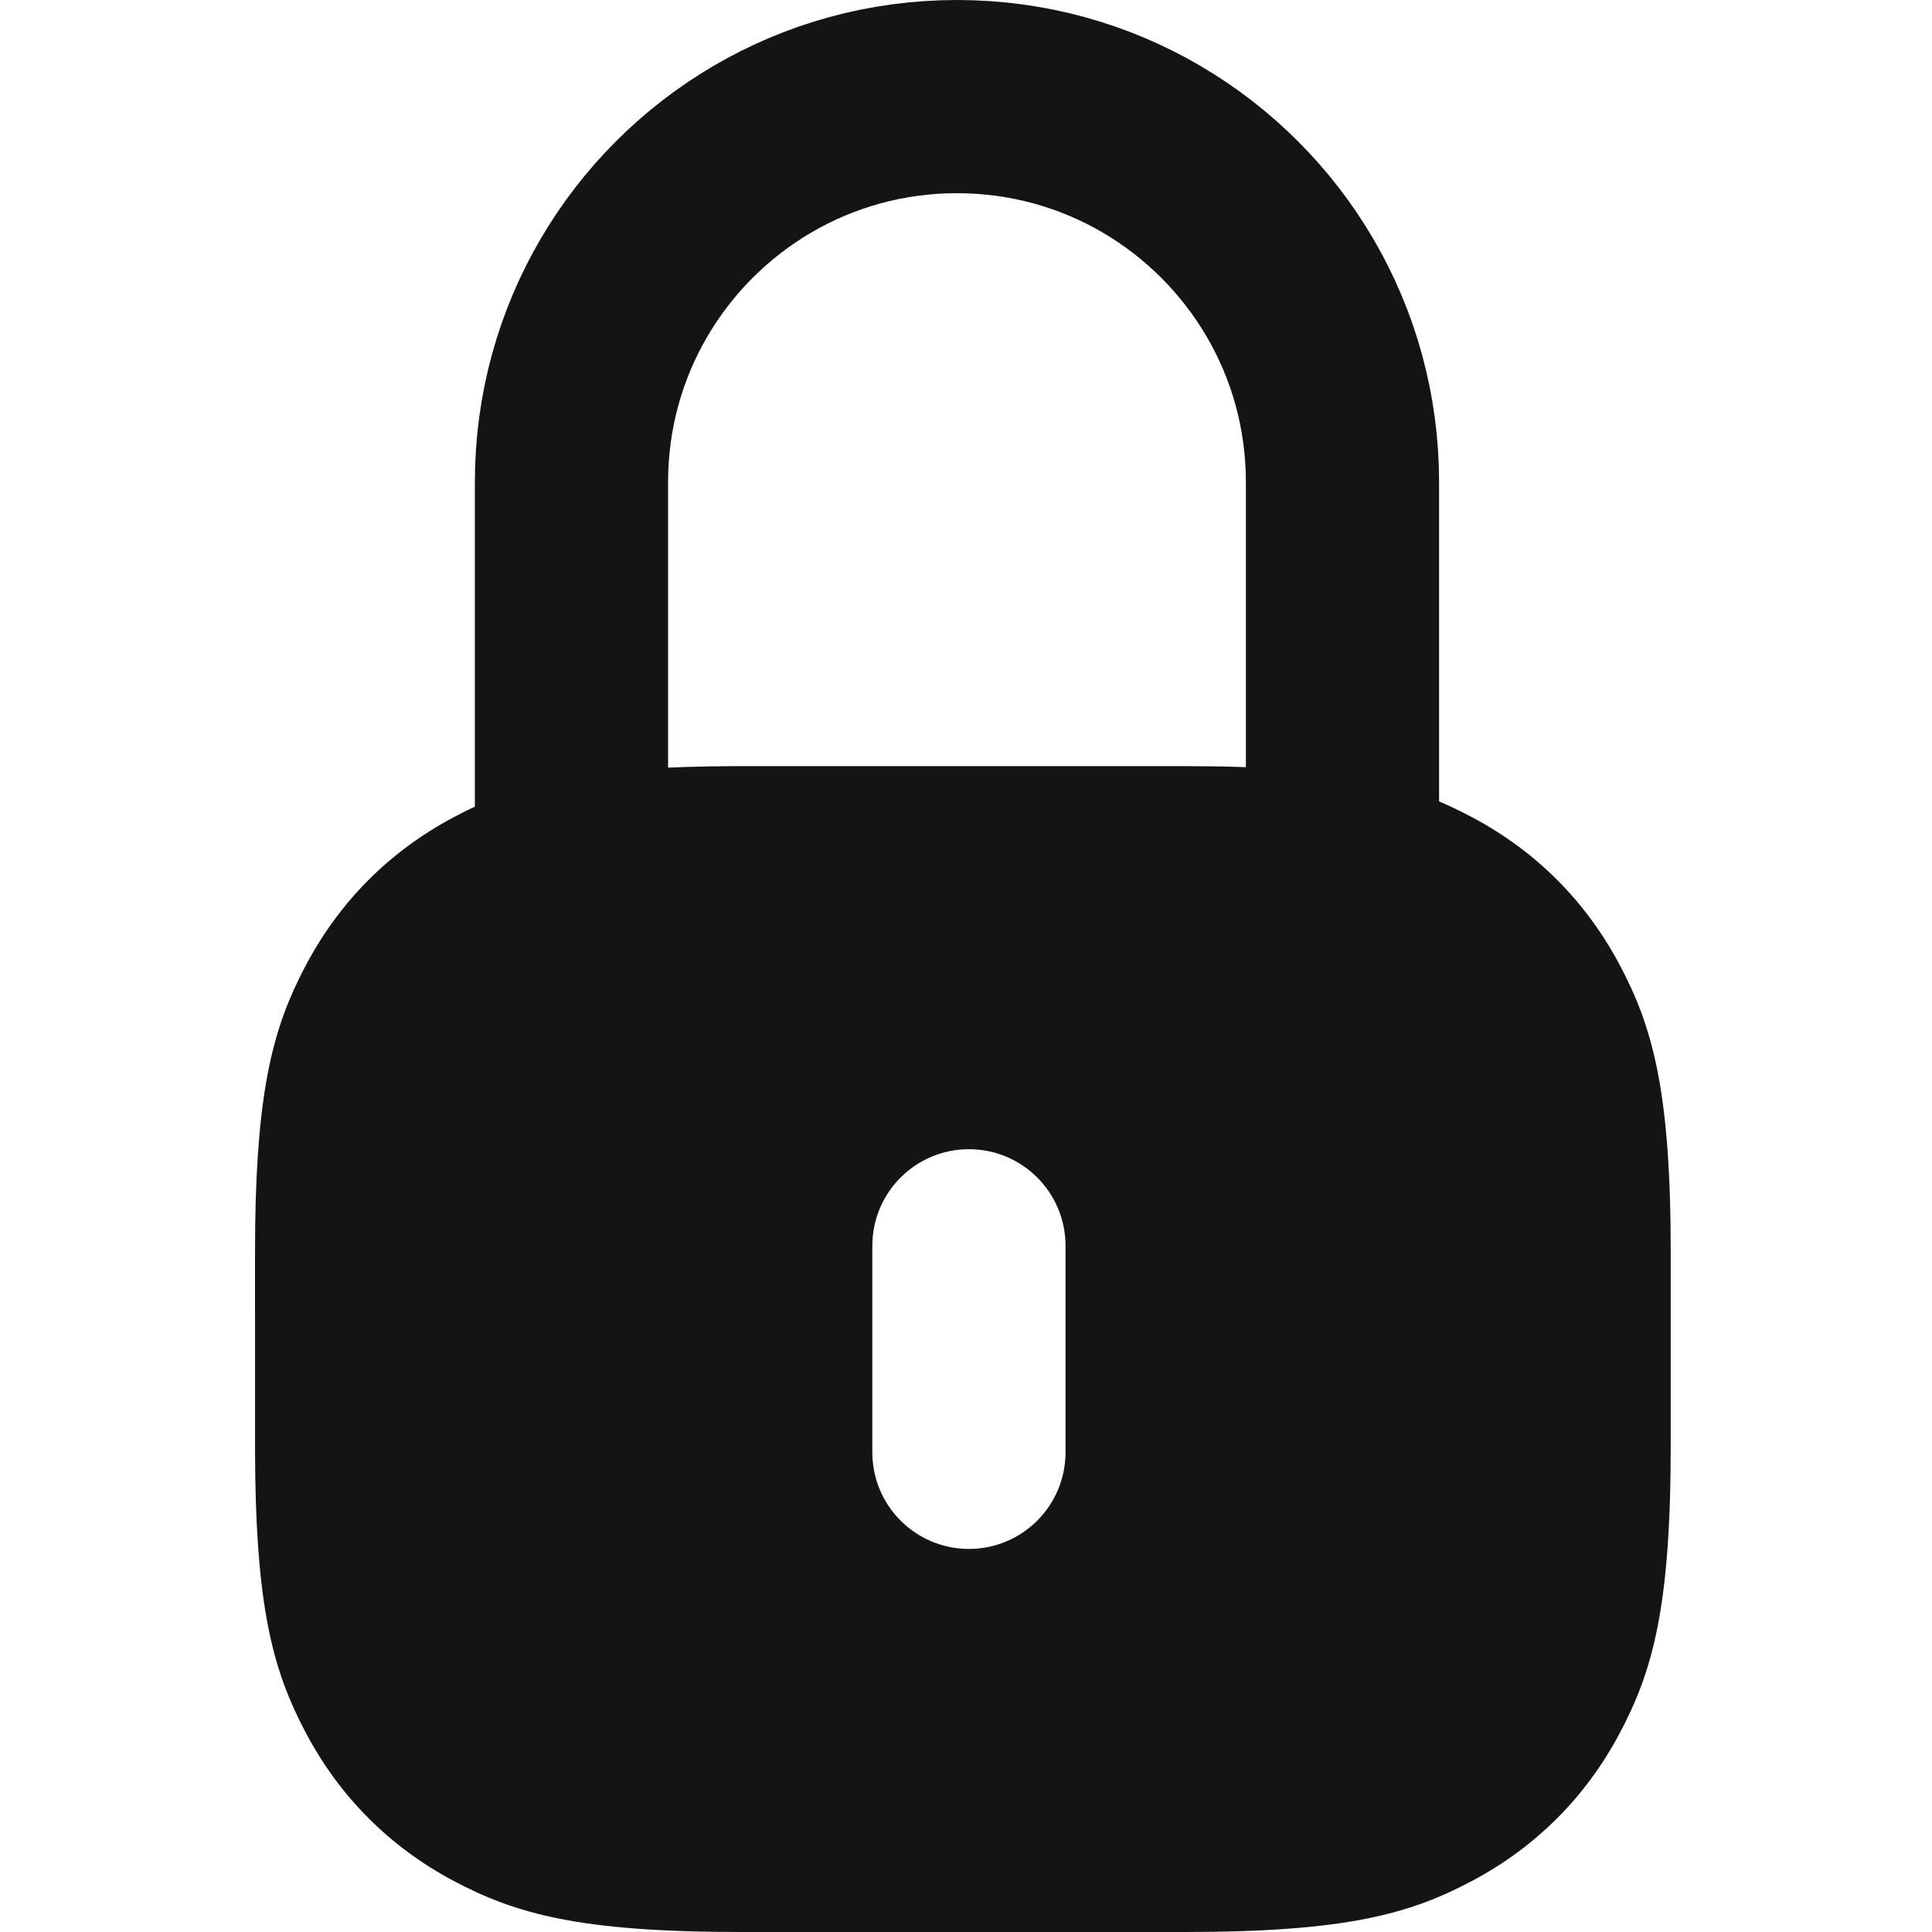
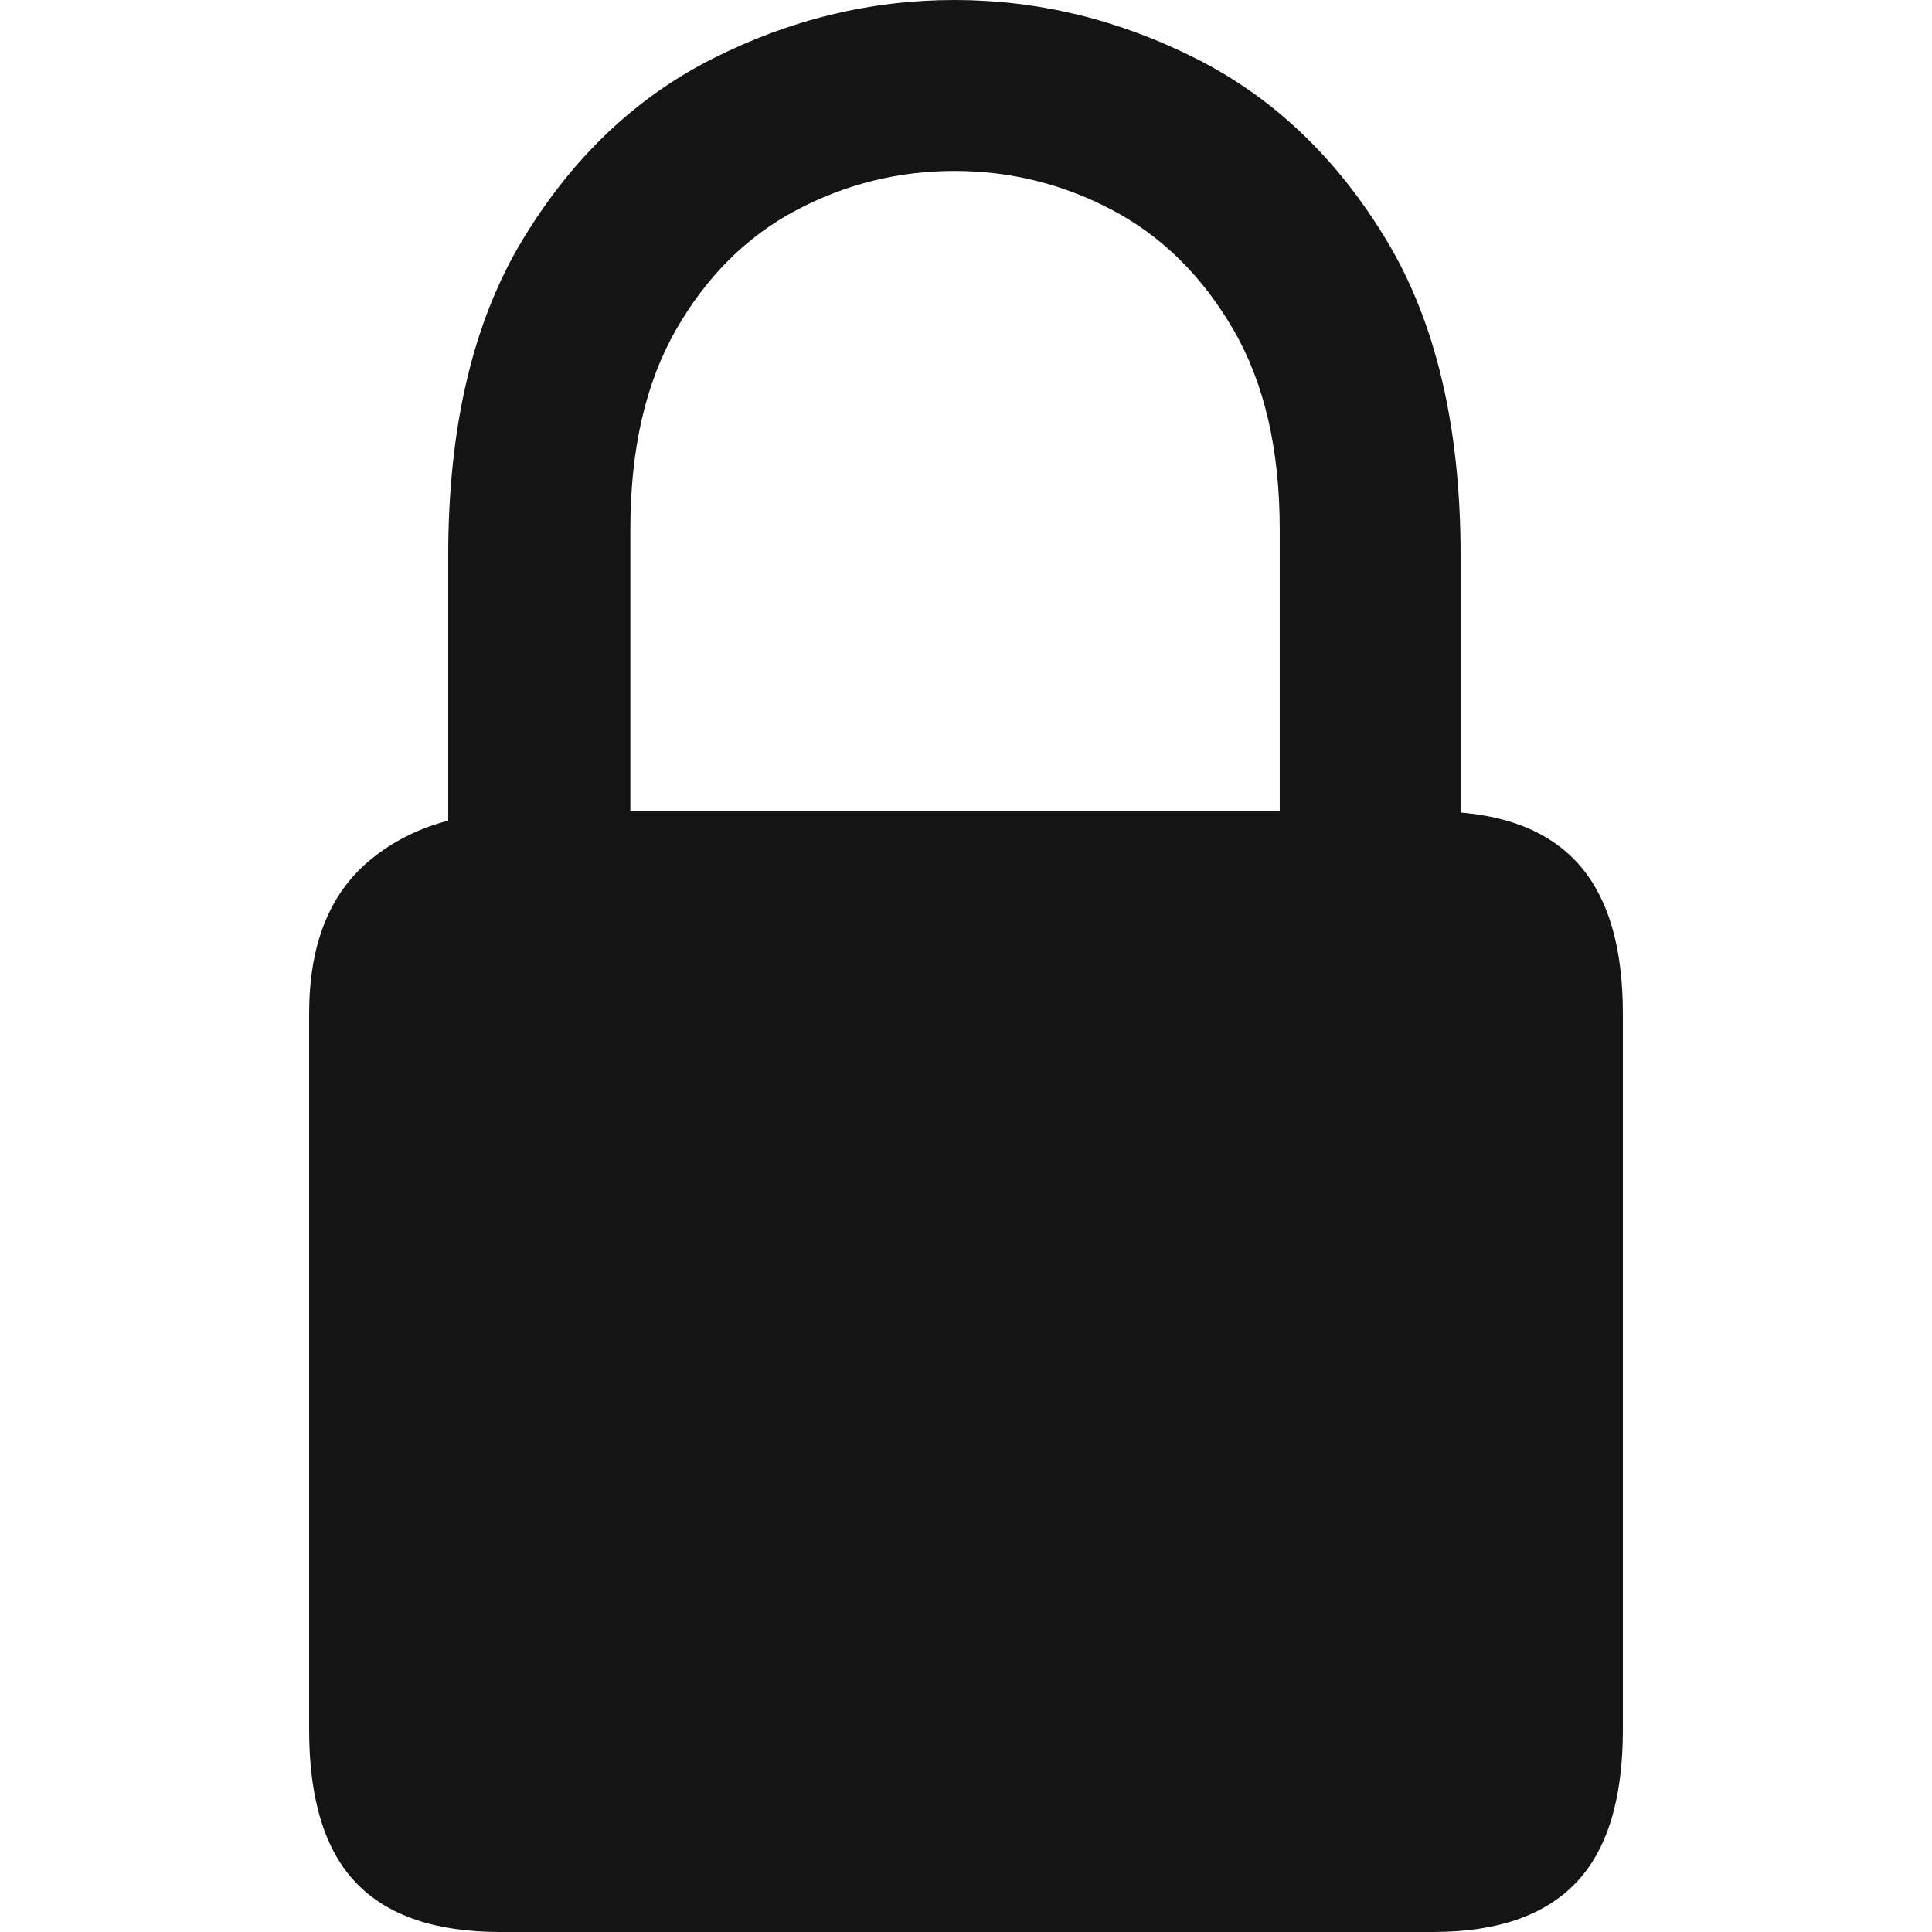
<svg xmlns="http://www.w3.org/2000/svg" width="250px" height="250px" viewBox="0 0 250 250" version="1.1">
  <g id="Lock" stroke="none" stroke-width="1" fill="none" fill-rule="evenodd">
-     <g transform="translate(33, 0)">
-       <path d="M90.832,12.5 C100.012,12.5 108.614,14.975 116.001,19.302 C123.398,23.635 129.58,29.817 133.913,37.214 C138.24,44.602 140.716,53.204 140.716,62.384 L140.716,62.384 L140.716,187.616 C140.716,196.796 138.24,205.398 133.913,212.786 C129.58,220.183 123.398,226.365 116.001,230.698 C108.614,235.025 100.012,237.5 90.832,237.5 C81.652,237.5 73.05,235.025 65.662,230.698 C58.265,226.365 52.083,220.183 47.751,212.786 C43.423,205.398 40.948,196.796 40.948,187.616 L40.948,187.616 L40.948,62.384 C40.948,53.204 43.423,44.602 47.751,37.214 C52.083,29.817 58.265,23.635 65.662,19.302 C73.05,14.975 81.652,12.5 90.832,12.5 Z" id="Rectangle" stroke="#141414" stroke-width="25" />
-       <path d="M157.611,105.816 C165.759,110.174 172.154,116.569 176.511,124.717 C180.869,132.865 183.19,141.187 183.19,162.035 L183.19,187.103 C183.19,207.951 180.869,216.273 176.511,224.421 C172.154,232.569 165.759,238.964 157.611,243.322 C149.463,247.679 141.14,250 120.293,250 L62.897,250 C42.049,250 33.727,247.679 25.579,243.322 C17.431,238.964 11.036,232.569 6.678,224.421 C6.439,223.973 6.206,223.525 5.979,223.074 L5.709,222.532 C2.022,215.009 0.047,206.551 0.001,187.786 L8.2162927e-15,162.035 C-4.04364477e-15,142.791 1.977,134.219 5.709,126.606 L5.979,126.064 C6.206,125.613 6.439,125.164 6.678,124.717 C11.036,116.569 17.431,110.174 25.579,105.816 C26.027,105.577 26.475,105.344 26.926,105.116 L27.468,104.847 C34.991,101.16 43.449,99.185 62.214,99.139 L120.293,99.138 C141.14,99.138 149.463,101.459 157.611,105.816 Z M92.379,148.707 C85.476,148.707 79.879,154.303 79.879,161.207 L79.879,161.207 L79.879,187.931 C79.879,194.835 85.476,200.431 92.379,200.431 C99.283,200.431 104.879,194.835 104.879,187.931 L104.879,187.931 L104.879,161.207 C104.879,154.303 99.283,148.707 92.379,148.707 Z" id="Combined-Shape" fill="#141414" />
-     </g>
+     <path d="M64.703,250 L185.459,250 C193.693,250 199.842,247.887 203.905,243.66 C207.968,239.434 210,232.823 210,223.828 L210,131.171 C210,122.285 207.968,115.702 203.905,111.421 C199.842,107.14 193.693,105 185.459,105 L67.792,105 C59.449,105 52.731,107.167 47.639,111.502 C42.546,115.837 40,122.393 40,131.171 L40,223.828 C40,232.823 42.031,239.434 46.094,243.66 C50.158,247.887 56.361,250 64.703,250 Z M58,114 L81.567,114 L81.567,68.465 C81.567,58.13 83.544,49.519 87.499,42.629 C91.454,35.74 96.628,30.599 103.021,27.208 C109.414,23.817 116.24,22.122 123.5,22.122 C130.76,22.122 137.586,23.817 143.979,27.208 C150.372,30.599 155.573,35.74 159.582,42.629 C163.591,49.519 165.596,58.13 165.596,68.465 L165.596,114 L189,114 L189,71.855 C189,55.278 185.804,41.687 179.411,31.083 C173.018,20.48 164.81,12.649 154.787,7.589 C144.765,2.53 134.336,0 123.5,0 C112.665,0 102.236,2.53 92.213,7.589 C82.19,12.649 73.982,20.48 67.589,31.083 C61.196,41.687 58,55.278 58,71.855 L58,114 Z" id="Shape" fill="#141414" fill-rule="nonzero" />
  </g>
</svg>
